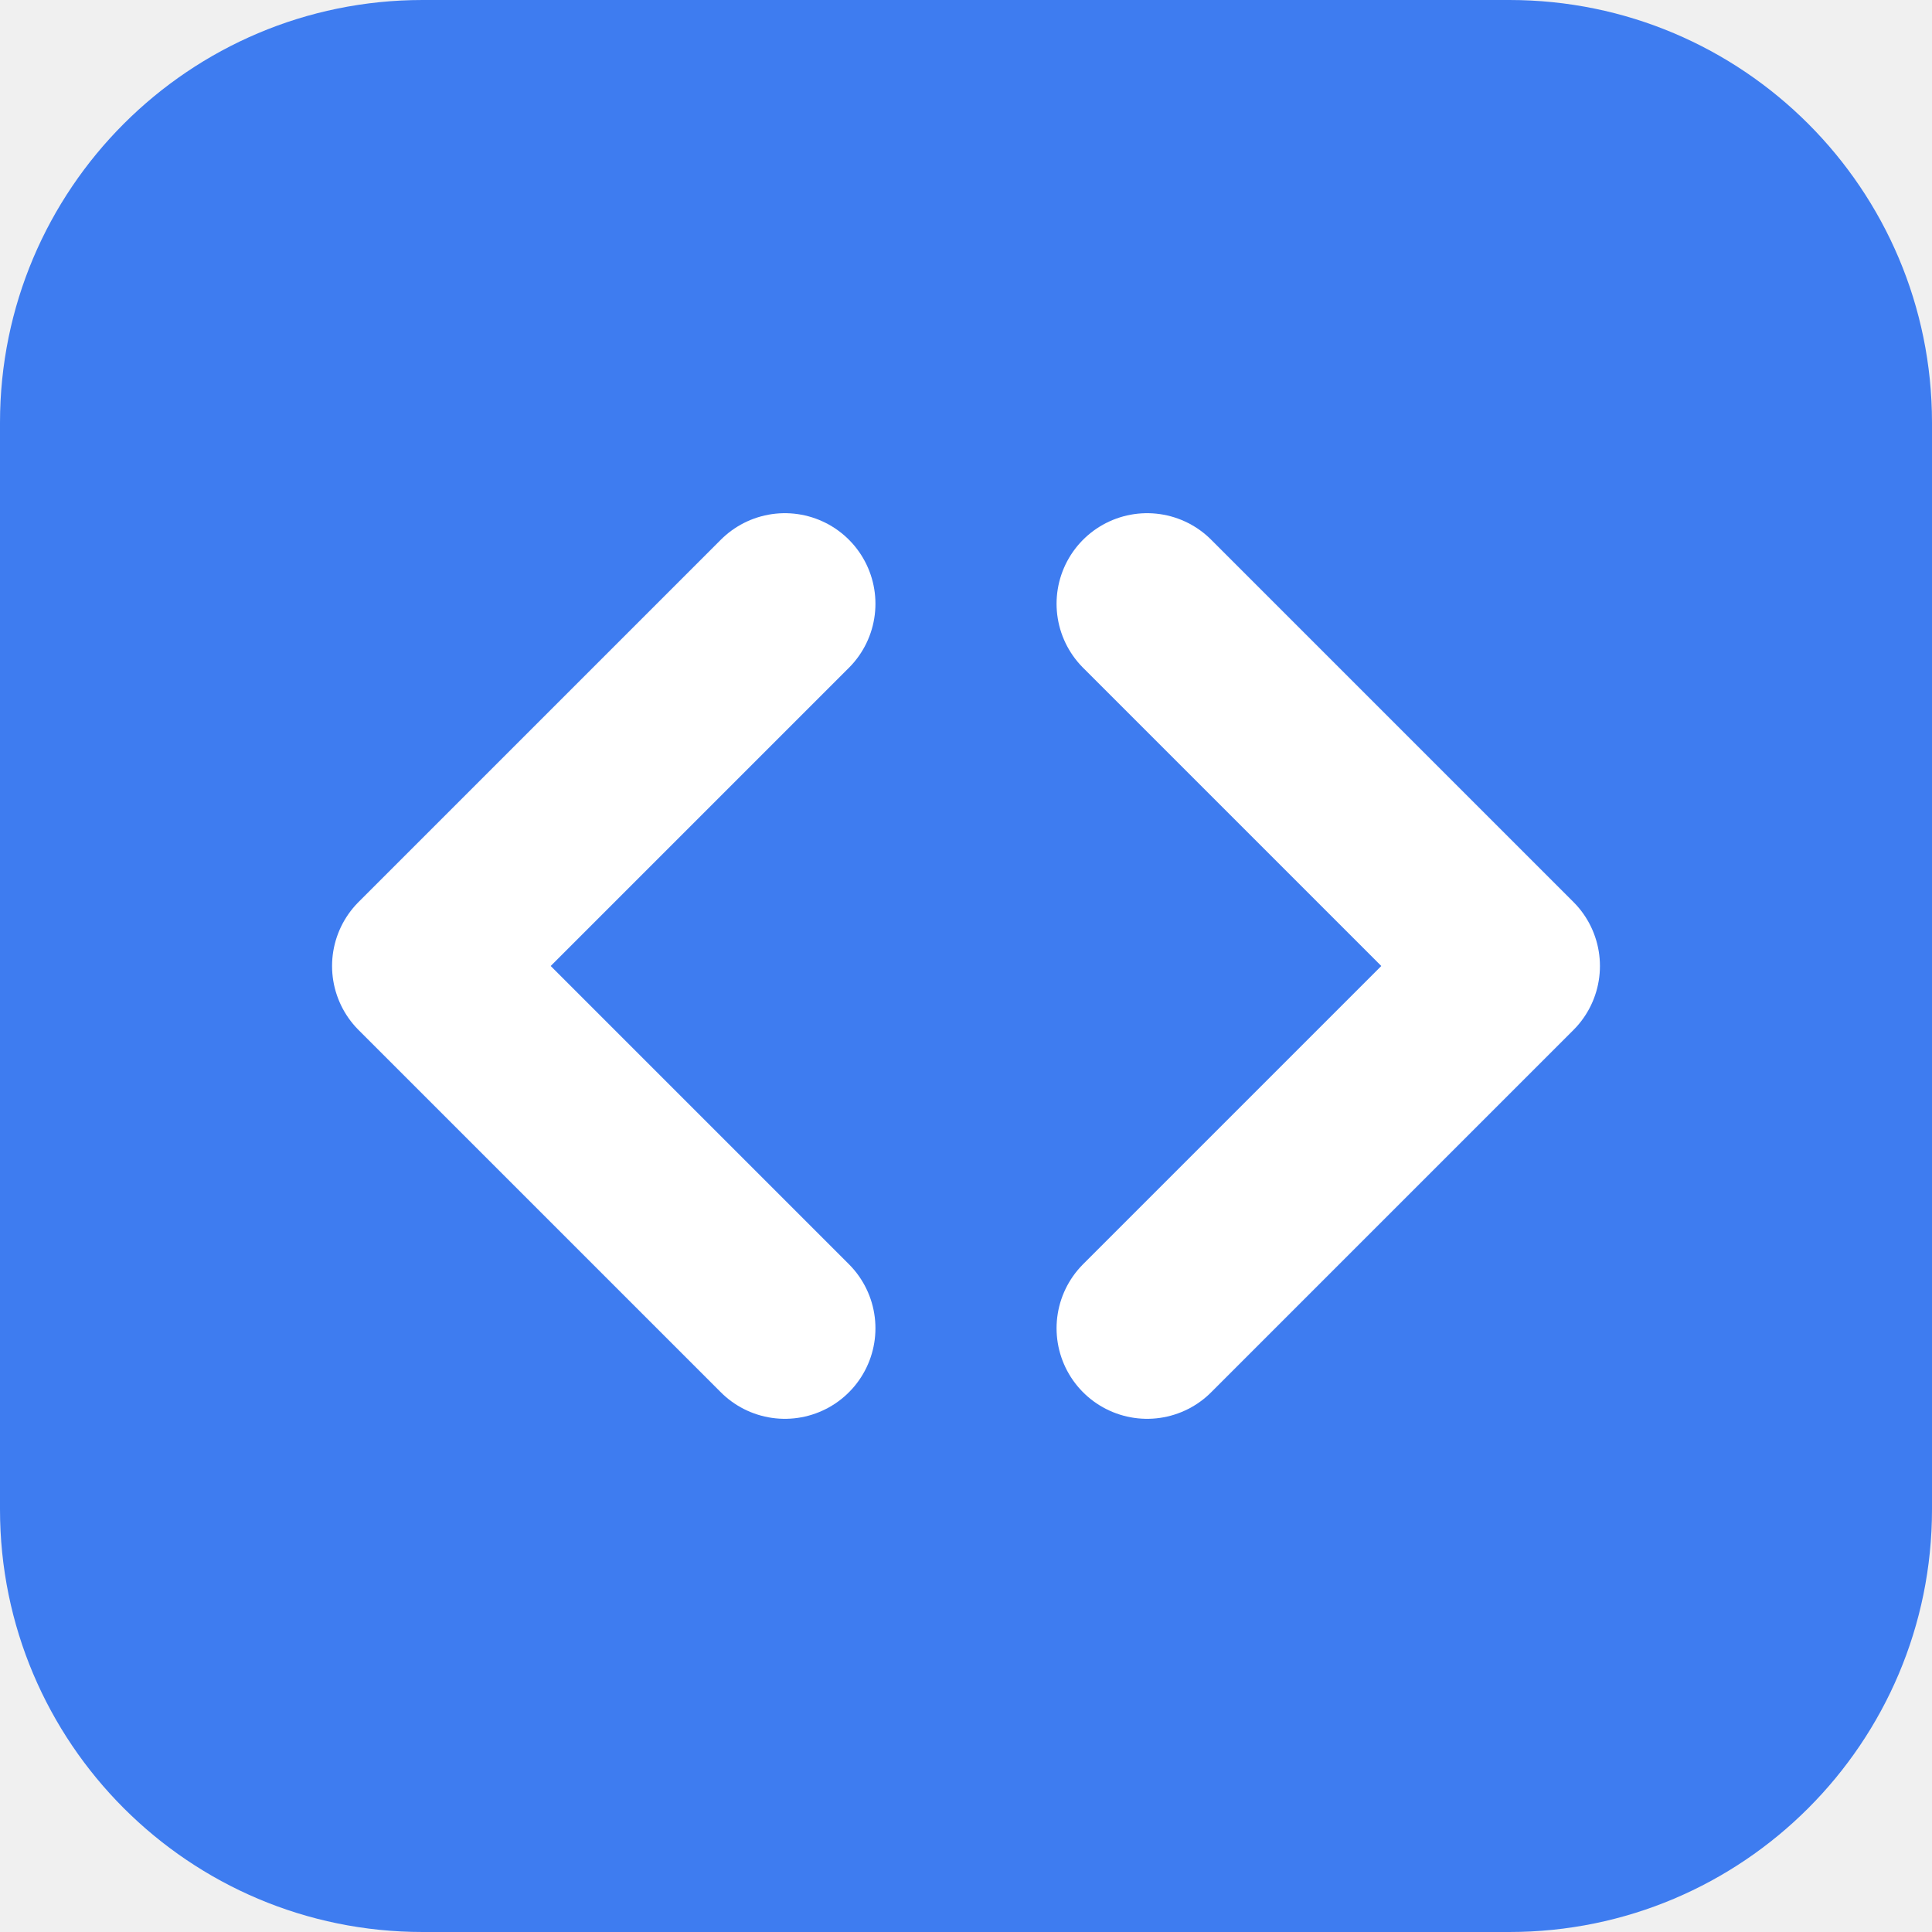
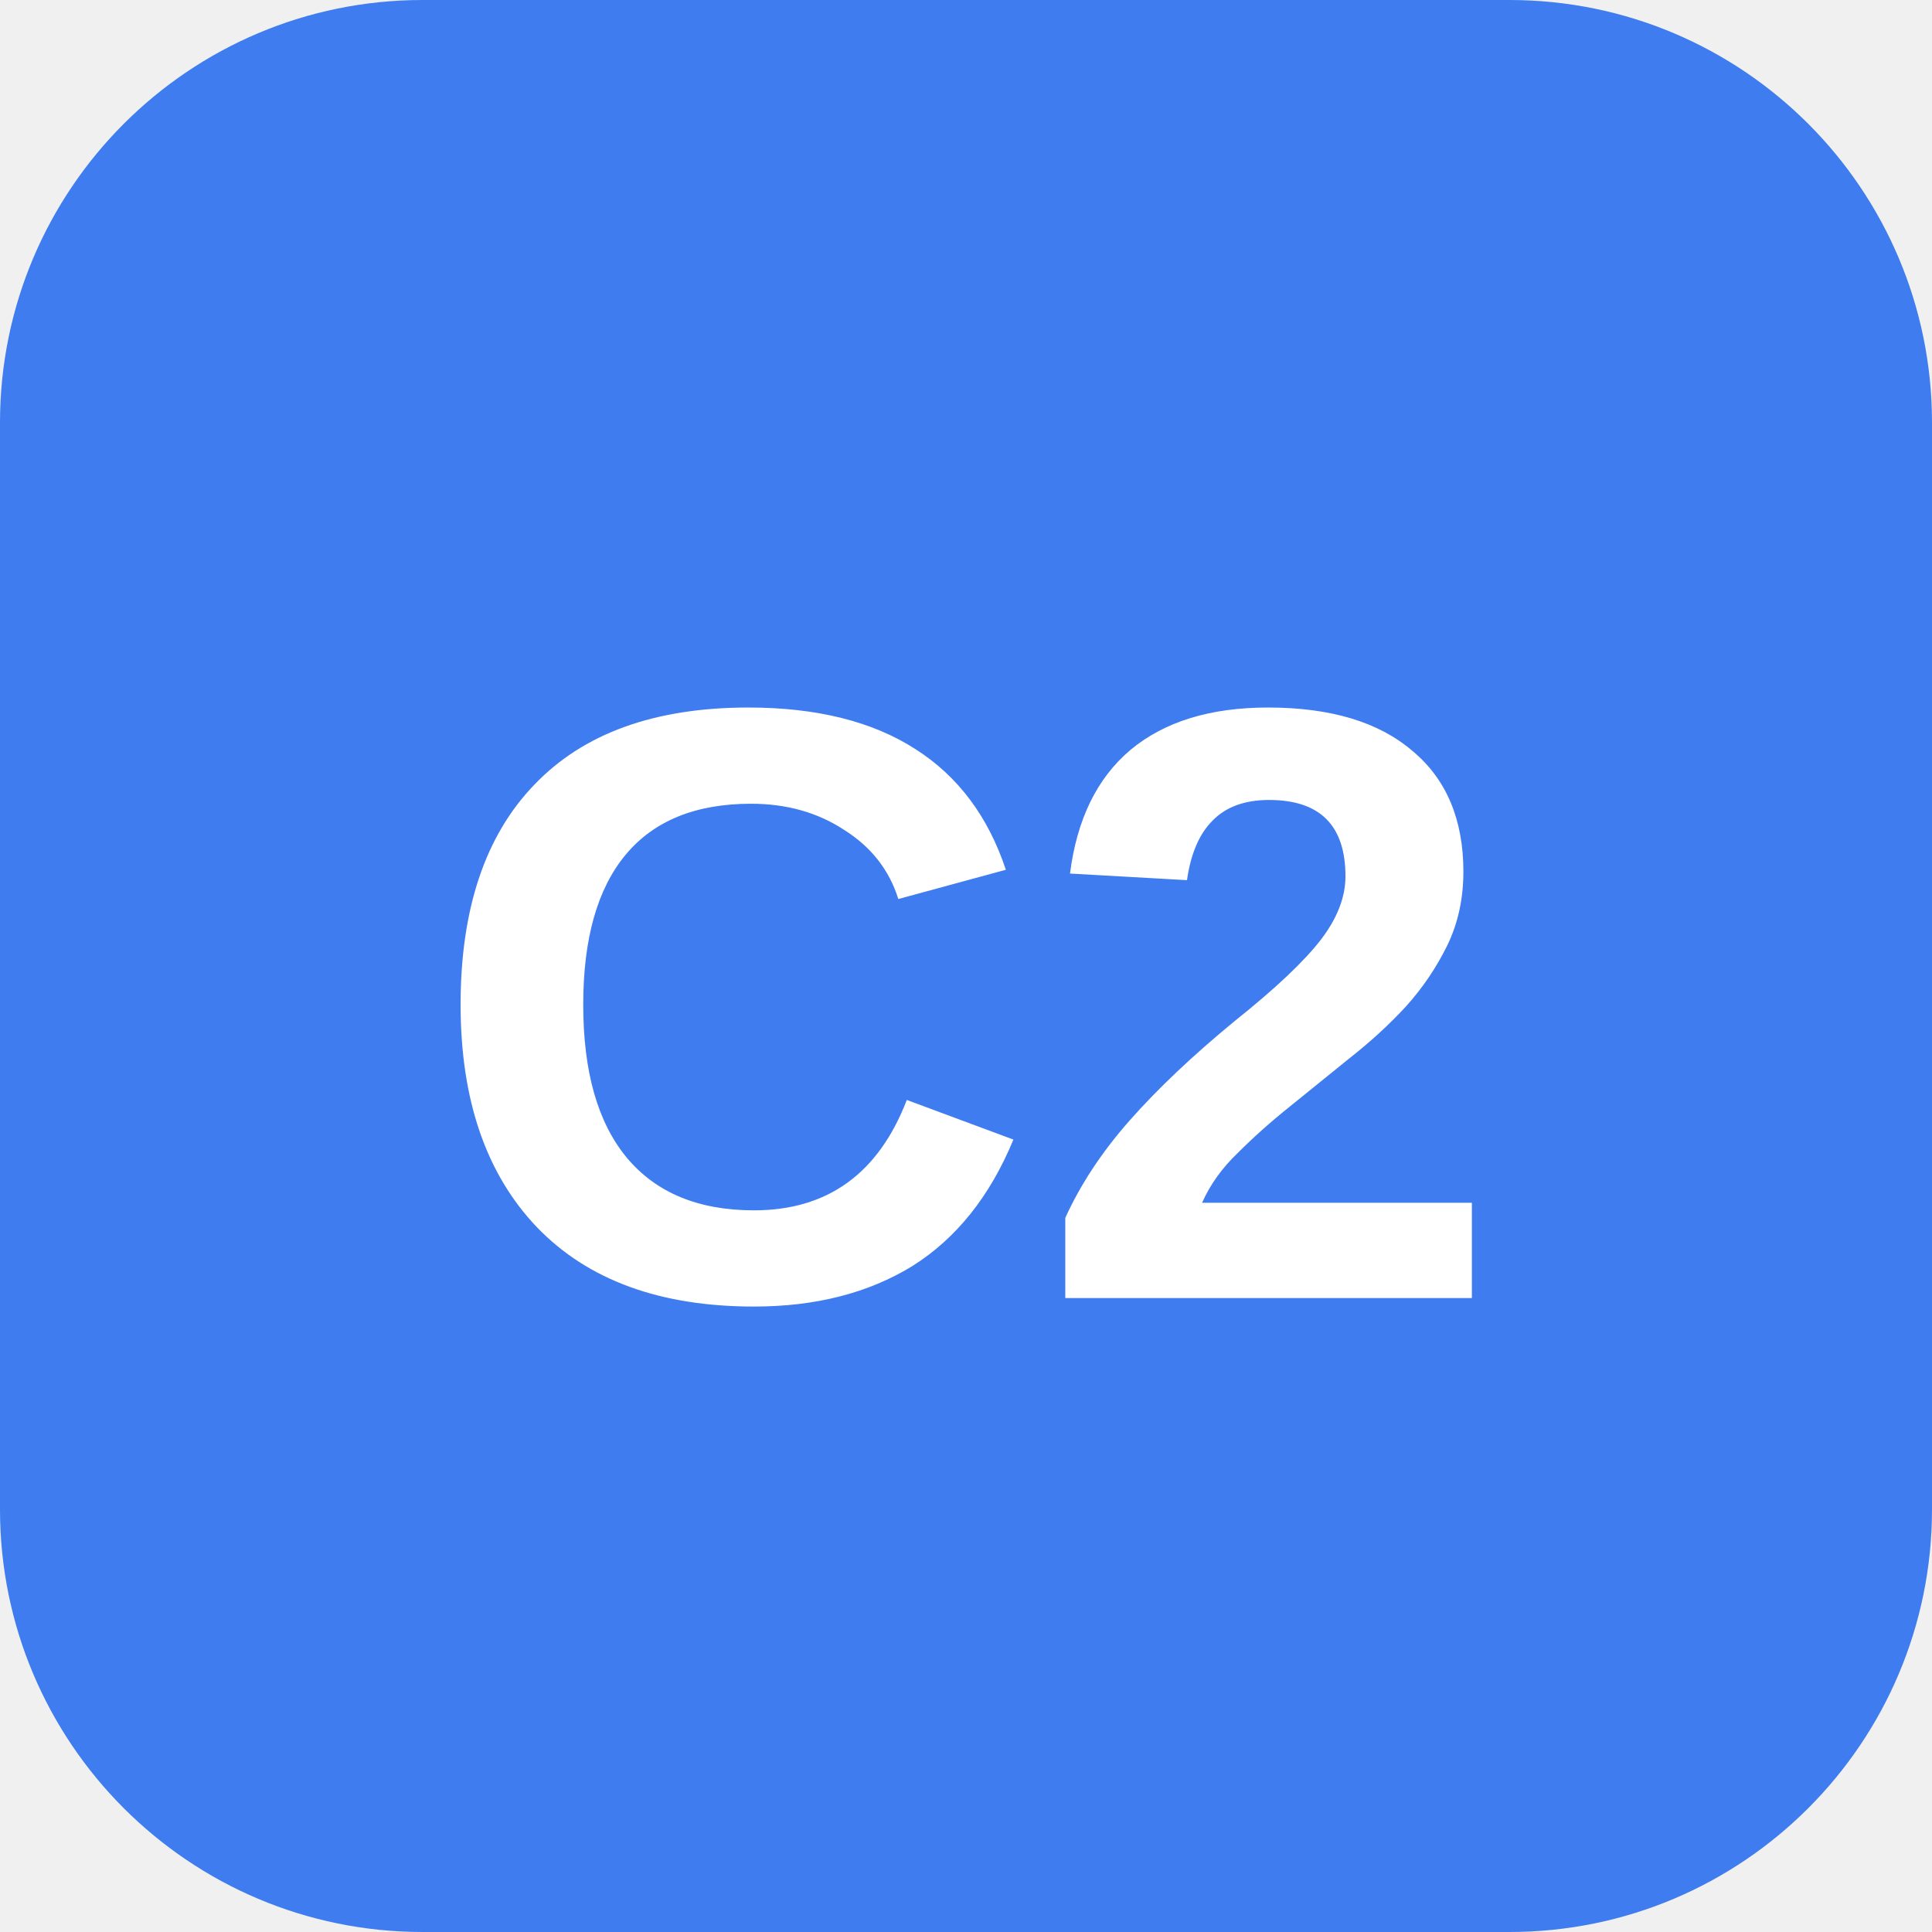
<svg xmlns="http://www.w3.org/2000/svg" viewBox="0 0 32 32">
  <rect width="32" height="32" rx="7" fill="#3E7CF0" />
-   <path d="M13 10 7 16l6 6M19 10l6 6-6 6" stroke="#FFFFFF" stroke-width="3" stroke-linecap="round" stroke-linejoin="round" fill="none" />
+   <text x="16" y="21.5" font-family="'Space Grotesk', Arial, sans-serif" font-size="14" font-weight="700" fill="#FFFFFF" text-anchor="middle">C2</text>
</svg>
